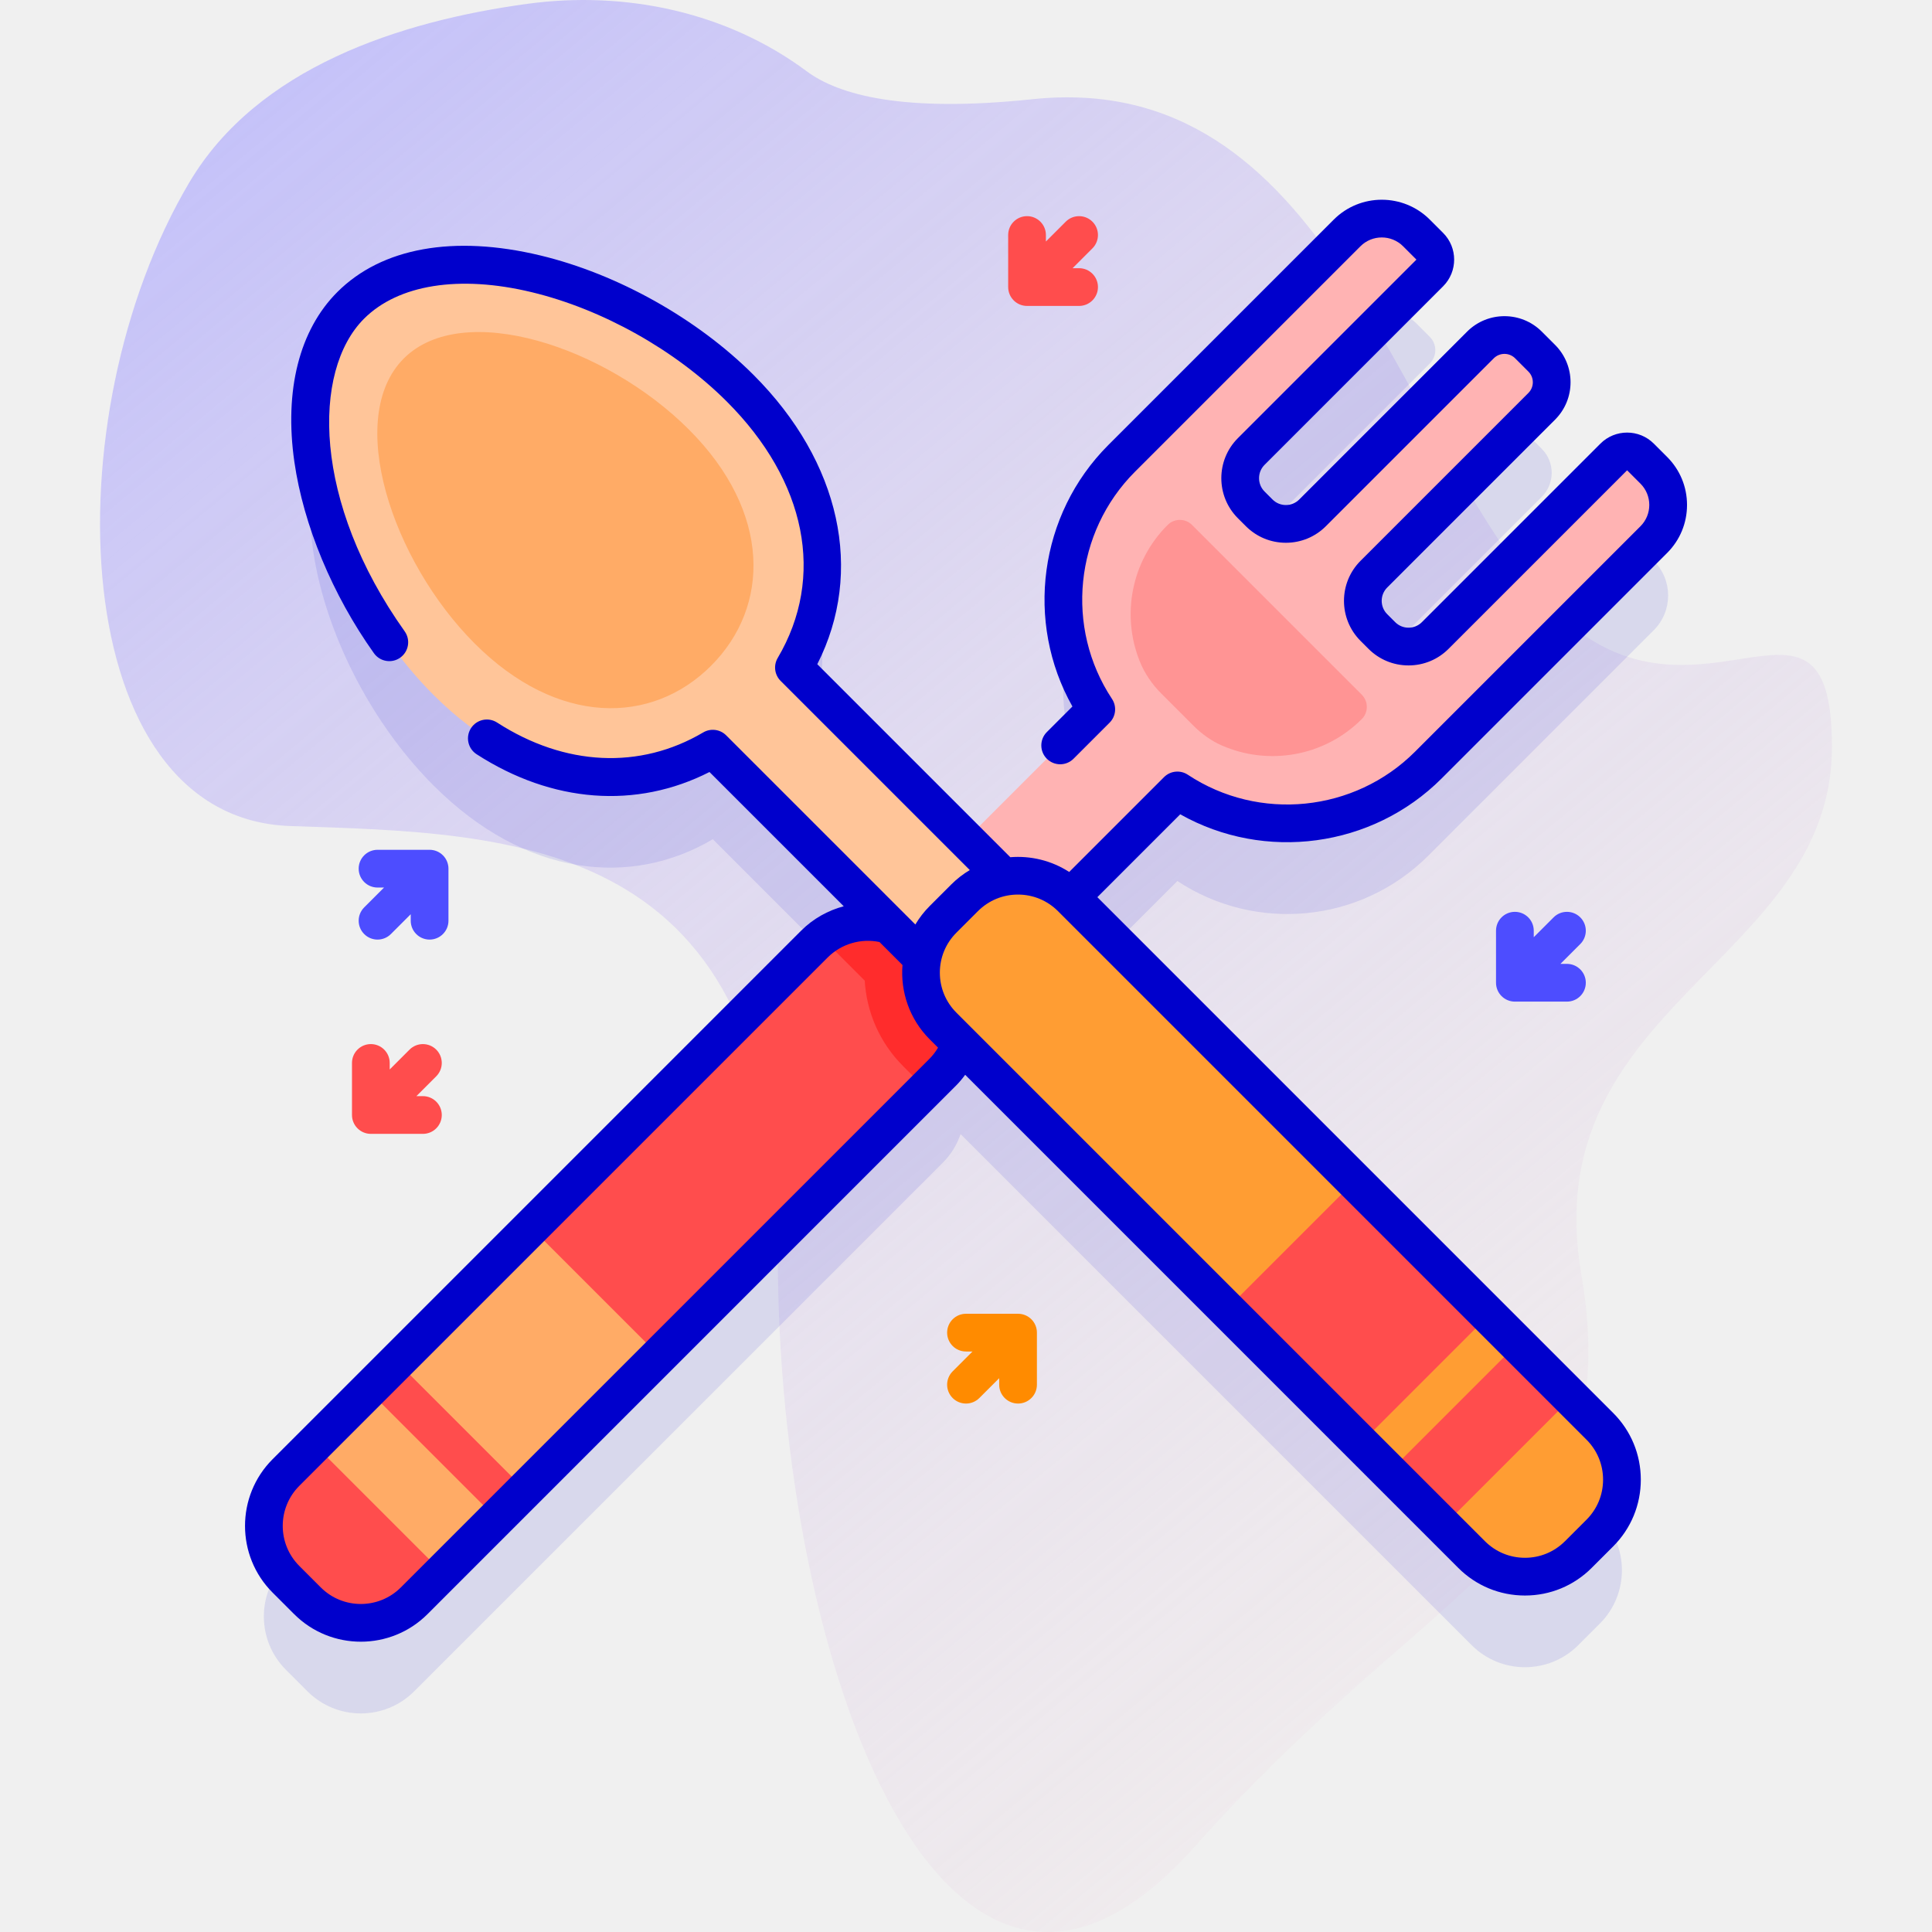
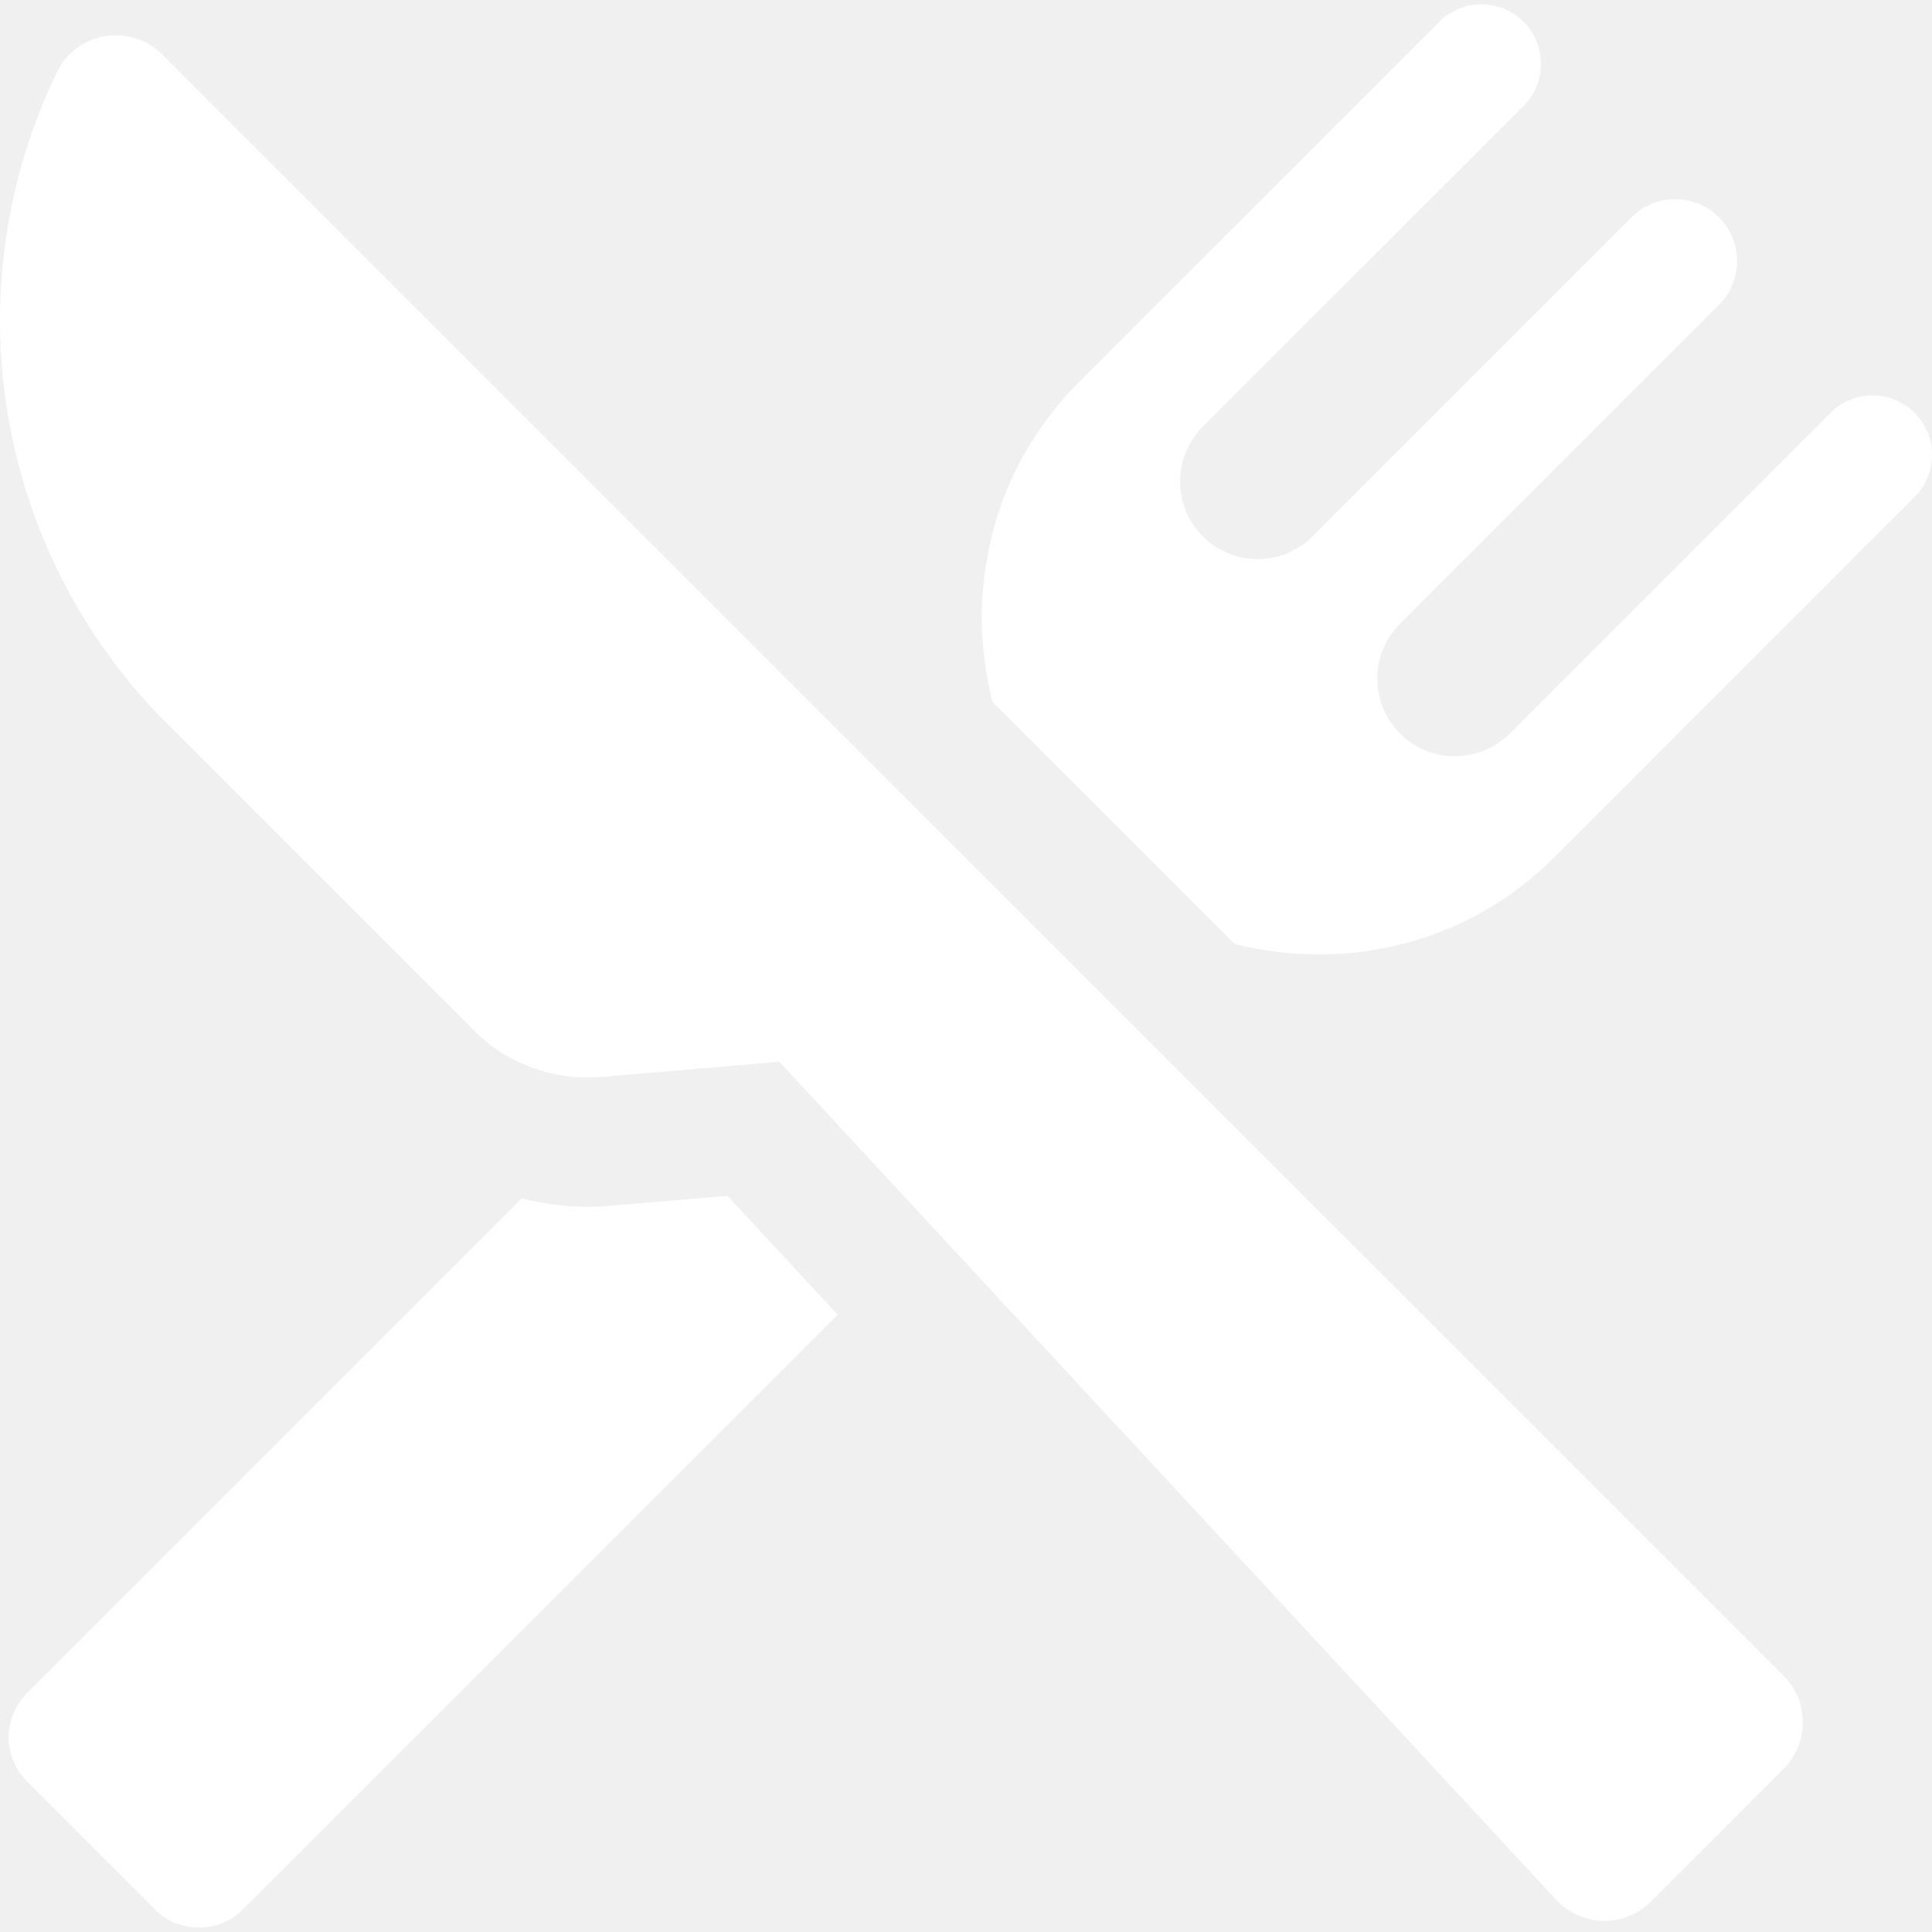
- <svg xmlns="http://www.w3.org/2000/svg" id="Capa_1" enable-background="new 0 0 512 512" height="512" viewBox="0 0 512 512" width="512">
-   <linearGradient id="SVGID_1_" gradientUnits="userSpaceOnUse" x1="15.84" x2="558.827" y1="-84.975" y2="571.716">
-     <stop offset=".001" stop-color="#b3b3ff" />
-     <stop offset=".992" stop-color="#ffe8dc" stop-opacity="0" />
-   </linearGradient>
-   <g>
-     <path d="m213.801 18.895c-21.113-15.7-48.009-21.438-74.078-17.877-33.788 4.615-71.455 16.884-89.49 47.23-36.883 62.059-32.785 168.609 26.637 170.658s129.388 2.049 129.239 112.697c-.15 110.648 44.929 231.541 110.498 157.776s114.747-79.913 102.453-151.629 66.428-82.509 66.428-139.87c0-53.422-38.46 4.82-77.392-40.259s-56.654-139.521-134.517-131.325c-34.065 3.586-51.237-1.05-59.778-7.401z" fill="url(#SVGID_1_)" />
-     <g>
-       <path d="m378.523 226.752 59.751-59.75c5.073-5.073 5.073-13.298 0-18.371l-3.536-3.536c-1.953-1.953-5.118-1.953-7.071 0l-47.32 47.32c-3.905 3.905-10.237 3.905-14.142 0l-2.114-2.114c-3.905-3.905-3.905-10.237 0-14.142l44.491-44.491c3.515-3.515 3.515-9.213 0-12.728l-3.521-3.521c-3.515-3.515-9.213-3.515-12.728 0l-44.491 44.491c-3.905 3.905-10.237 3.905-14.142 0l-2.114-2.114c-3.905-3.905-3.905-10.237 0-14.142l47.32-47.32c1.953-1.953 1.953-5.118 0-7.071l-3.536-3.536c-5.073-5.073-13.298-5.073-18.371 0l-59.751 59.751c-18.079 18.079-20.315 45.987-6.727 66.501l-34.521 34.521-45.595-45.595c12.79-21.656 10.083-49.687-14.244-74.014-29.165-29.165-80.787-44.401-103.229-21.959s-7.206 74.064 21.959 103.229c24.327 24.327 52.358 27.034 74.014 14.244l45.595 45.595-.686.686c-6.306-1.224-13.088.605-17.972 5.489l-140.062 140.062c-7.81 7.81-7.81 20.474 0 28.284l5.699 5.699c7.81 7.81 20.474 7.81 28.284 0l140.062-140.062c2.217-2.217 3.783-4.832 4.741-7.61l135.424 135.424c7.81 7.81 20.474 7.81 28.284 0l5.699-5.699c7.81-7.81 7.81-20.474 0-28.284l-140.062-140.061c-.057-.057-.12-.104-.178-.161l28.288-28.288c20.514 13.589 48.423 11.352 66.502-6.727z" fill="#00c" opacity=".1" />
-       <g>
-         <path d="m438.274 124.631-3.536-3.536c-1.953-1.953-5.118-1.953-7.071 0l-47.32 47.32c-3.905 3.905-10.237 3.905-14.142 0l-2.114-2.114c-3.905-3.905-3.905-10.237 0-14.142l44.491-44.491c3.515-3.515 3.515-9.213 0-12.728l-3.521-3.521c-3.515-3.515-9.213-3.515-12.728 0l-44.491 44.491c-3.905 3.905-10.237 3.905-14.142 0l-2.114-2.114c-3.905-3.905-3.905-10.237 0-14.142l47.32-47.32c1.953-1.953 1.953-5.118 0-7.071l-3.536-3.536c-5.073-5.073-13.298-5.073-18.371 0l-59.751 59.751c-18.079 18.079-20.315 45.987-6.727 66.501l-69.841 69.841 21.5 21.5 69.841-69.841c20.514 13.589 48.423 11.353 66.502-6.726l59.751-59.751c5.073-5.073 5.073-13.298 0-18.371z" fill="#ffb3b3" />
-         <path d="m316.25 192.293c2.187 2.187 4.717 4.027 7.55 5.268 12.248 5.365 27.055 3.037 37.083-6.992 1.786-1.786 1.786-4.681 0-6.467l-44.984-44.984c-1.786-1.786-4.681-1.786-6.467 0-9.759 9.759-12.226 24.041-7.408 36.089 1.289 3.224 3.269 6.129 5.724 8.584z" fill="#ff9494" />
-         <g>
-           <path d="m81.478 424.22-5.699-5.699c-7.81-7.81-7.81-20.474 0-28.284l140.062-140.062c7.81-7.81 20.474-7.81 28.284 0l5.699 5.699c7.81 7.81 7.81 20.474 0 28.284l-140.061 140.062c-7.811 7.811-20.474 7.811-28.285 0z" fill="#ff4d4d" />
-           <path d="m249.82 284.16-4.43 4.43-6.07-6.07c-6.29-6.29-9.67-14.4-10.16-22.65l-11.39-11.39c7.84-6.07 19.16-5.5 26.36 1.7l5.69 5.69c7.81 7.81 7.81 20.48 0 28.29z" fill="#ff2c2c" />
-           <g fill="#ffab66">
-             <path d="m97.298 368.536h20.272v48.059h-20.272z" transform="matrix(.707 -.707 .707 .707 -246.119 190.947)" />
-             <path d="m114.805 336.029h50.272v48.059h-50.272z" transform="matrix(.707 -.707 .707 .707 -213.612 204.412)" />
-           </g>
-         </g>
-       </g>
-       <g>
-         <path d="m196.161 102.891c-29.165-29.165-80.787-44.401-103.229-21.959s-7.206 74.064 21.959 103.229c24.327 24.327 52.358 27.034 74.014 14.244l68.667 68.667 21.5-21.5-68.667-68.667c12.79-21.656 10.083-49.687-14.244-74.014z" fill="#ffc599" />
-         <path d="m182.543 113.804c21.978 21.978 21.562 46.966 5.894 62.634s-40.656 16.084-62.634-5.894-34.467-59.87-18.799-75.538 53.561-3.18 75.539 18.798z" fill="#ffab66" />
-         <g>
-           <path d="m423.973 406.274-5.699 5.699c-7.81 7.81-20.474 7.81-28.284 0l-140.062-140.062c-7.81-7.81-7.81-20.474 0-28.284l5.699-5.699c7.81-7.81 20.474-7.81 28.284 0l140.062 140.062c7.81 7.81 7.81 20.473 0 28.284z" fill="#ff9d33" />
-           <path d="m368.288 370.182h48.059v20.272h-48.059z" fill="#ff4d4d" transform="matrix(.707 -.707 .707 .707 -154.018 388.803)" />
-           <path d="m335.782 322.675h48.059v50.272h-48.059z" fill="#ff4d4d" transform="matrix(.707 -.707 .707 .707 -140.554 356.297)" />
-           <path d="m382.059 206.288 59.75-59.75c3.398-3.398 5.27-7.916 5.27-12.721s-1.871-9.323-5.269-12.721l-3.535-3.535c-3.899-3.898-10.243-3.898-14.143 0l-47.319 47.319c-.944.944-2.2 1.465-3.536 1.465s-2.591-.521-3.536-1.465l-2.114-2.114c-1.95-1.949-1.95-5.122 0-7.071l44.491-44.491c5.458-5.458 5.458-14.341 0-19.799l-3.521-3.522c-5.459-5.458-14.341-5.458-19.799 0l-44.491 44.491c-.944.944-2.2 1.465-3.535 1.465-1.336 0-2.591-.521-3.536-1.465l-2.114-2.114c-1.95-1.949-1.95-5.122 0-7.071l47.319-47.319c3.899-3.899 3.899-10.244 0-14.142l-3.536-3.536c-7.014-7.014-18.427-7.014-25.442 0l-59.75 59.751c-18.394 18.394-22.112 46.925-9.51 69.284l-6.78 6.78c-1.953 1.953-1.953 5.119 0 7.071s5.118 1.952 7.071 0l9.563-9.563c1.681-1.682 1.946-4.314.633-6.297-12.493-18.861-9.93-44.18 6.094-60.204l59.75-59.751c3.116-3.115 8.185-3.115 11.3 0l3.535 3.536-47.319 47.319c-5.848 5.849-5.848 15.365 0 21.213l2.114 2.114c2.833 2.833 6.6 4.394 10.607 4.394 4.006 0 7.773-1.561 10.606-4.394l44.491-44.491c1.559-1.558 4.097-1.56 5.657 0l3.521 3.522c1.56 1.56 1.56 4.097 0 5.657l-44.491 44.491c-5.848 5.849-5.848 15.365 0 21.213l2.114 2.114c2.833 2.833 6.6 4.394 10.607 4.394s7.773-1.561 10.607-4.394l47.319-47.319 3.535 3.535c1.509 1.509 2.34 3.516 2.34 5.65s-.831 4.14-2.34 5.649l-59.75 59.75c-16.024 16.024-41.343 18.587-60.205 6.094-1.982-1.314-4.615-1.048-6.297.633l-25.138 25.138c-4.704-3.044-10.212-4.347-15.607-3.912l-51.15-51.149c12.47-24.549 6.187-53.583-16.895-76.665-14.905-14.905-36.028-26.74-56.503-31.659-22.928-5.507-42.033-2.063-53.796 9.7-10.06 10.06-14.104 26.038-11.387 44.988 2.408 16.795 10.094 35.283 21.087 50.725 1.602 2.25 4.724 2.776 6.973 1.173 2.25-1.602 2.775-4.724 1.173-6.973-24.369-34.229-24.616-69-10.774-82.841 9.074-9.075 25.254-11.643 44.39-7.047 18.758 4.506 38.111 15.349 51.768 29.006 21.1 21.1 26.137 46.496 13.475 67.936-1.16 1.964-.844 4.465.77 6.078l50.133 50.133c-1.753 1.041-3.406 2.312-4.912 3.818l-5.699 5.699c-1.506 1.506-2.778 3.159-3.819 4.911l-50.134-50.132c-1.613-1.612-4.113-1.93-6.078-.77-16.782 9.911-36.693 8.955-54.631-2.621-2.32-1.497-5.414-.83-6.912 1.49-1.497 2.32-.83 5.415 1.49 6.912 20.046 12.937 42.323 14.581 61.712 4.711l35.579 35.579c-4.212 1.114-8.135 3.309-11.294 6.468l-140.062 140.062c-9.748 9.748-9.748 25.608 0 35.355l5.699 5.7c4.874 4.874 11.276 7.311 17.678 7.311s12.804-2.437 17.678-7.311l140.061-140.062c.892-.893 1.683-1.858 2.422-2.858l130.672 130.672c4.722 4.722 11 7.322 17.678 7.322s12.956-2.601 17.678-7.322l5.699-5.699c4.722-4.722 7.322-11 7.322-17.678s-2.601-12.956-7.322-17.678l-136.696-136.694 21.961-21.961c22.36 12.603 50.891 8.884 69.285-9.51zm-135.77 74.335-140.062 140.062c-5.848 5.85-15.364 5.849-21.213 0l-5.699-5.7c-5.849-5.848-5.849-15.365 0-21.213l140.062-140.062c3.572-3.571 8.77-5.093 13.696-4.066l6.096 6.096c-.57 7.06 1.834 14.317 7.223 19.706l2.193 2.193c-.637 1.077-1.394 2.082-2.296 2.984zm178.542 111.508c0 4.007-1.56 7.773-4.394 10.606l-5.699 5.699c-2.833 2.833-6.6 4.394-10.606 4.394s-7.773-1.56-10.606-4.394l-140.063-140.061c-2.833-2.833-4.394-6.6-4.394-10.606s1.56-7.773 4.394-10.606l5.699-5.699c2.833-2.833 6.6-4.394 10.606-4.394s7.773 1.56 10.606 4.394l140.062 140.062c2.835 2.832 4.395 6.599 4.395 10.605z" fill="#00c" />
-         </g>
-       </g>
-       <path d="m269.793 348.162h-13.793c-2.761 0-5 2.239-5 5s2.239 5 5 5h1.722l-5.258 5.258c-1.953 1.953-1.953 5.119 0 7.071.977.976 2.256 1.464 3.536 1.464s2.559-.488 3.536-1.464l5.258-5.258v1.722c0 2.761 2.239 5 5 5s5-2.239 5-5v-13.793c-.001-2.761-2.239-5-5.001-5z" fill="#ff8b00" />
-       <g fill="#4d4dff">
-         <path d="m113.846 225.207h-13.793c-2.761 0-5 2.239-5 5s2.239 5 5 5h1.722l-5.258 5.258c-1.953 1.953-1.953 5.119 0 7.071.977.976 2.256 1.464 3.536 1.464s2.559-.488 3.536-1.464l5.258-5.258v1.722c0 2.761 2.239 5 5 5s5-2.239 5-5v-13.793c-.001-2.762-2.24-5-5.001-5z" />
-         <path d="m415.254 255.439h-1.722l5.258-5.258c1.953-1.953 1.953-5.119 0-7.071s-5.118-1.952-7.071 0l-5.258 5.258v-1.723c0-2.761-2.239-5-5-5s-5 2.239-5 5v13.793c0 2.761 2.239 5 5 5h13.794c2.761 0 5-2.239 5-5s-2.239-4.999-5.001-4.999z" />
-       </g>
-       <g fill="#ff4d4d">
-         <path d="m285.969 71.075h-1.722l5.258-5.258c1.953-1.953 1.953-5.119 0-7.071s-5.118-1.952-7.071 0l-5.258 5.258v-1.722c0-2.761-2.239-5-5-5s-5 2.239-5 5v13.793c0 2.761 2.239 5 5 5h13.793c2.761 0 5-2.239 5-5s-2.239-5-5-5z" />
-         <path d="m115.608 278.158c-1.953-1.952-5.118-1.952-7.071 0l-5.258 5.258v-1.723c0-2.761-2.239-5-5-5s-5 2.239-5 5v13.793c0 2.761 2.239 5 5 5h13.794c2.761 0 5-2.239 5-5s-2.239-5-5-5h-1.722l5.258-5.258c1.952-1.952 1.952-5.118-.001-7.07z" />
-       </g>
-     </g>
+ <svg xmlns="http://www.w3.org/2000/svg" width="23" height="23" viewBox="0 0 23 23" fill="none">
+   <g clip-path="url(#clip0)">
+     <path d="M7.287 14.353C7.19 14.361 7.092 14.366 6.995 14.366C6.727 14.366 6.467 14.327 6.213 14.268L0.321 20.16C0.032 20.449 0.032 20.918 0.321 21.206L1.846 22.732C2.135 23.02 2.603 23.02 2.892 22.732L9.973 15.652L8.66 14.236L7.287 14.353Z" fill="white" />
+     <path d="M22.792 4.914C22.515 4.638 22.068 4.638 21.792 4.914L17.974 8.732C17.612 9.093 17.027 9.093 16.666 8.732C16.306 8.372 16.306 7.787 16.666 7.426L20.465 3.628C20.752 3.341 20.752 2.875 20.465 2.587C20.177 2.3 19.711 2.3 19.424 2.587L15.626 6.385C15.265 6.746 14.681 6.746 14.319 6.385C13.959 6.025 13.959 5.439 14.319 5.079L18.137 1.262C18.414 0.985 18.414 0.537 18.137 0.259C17.86 -0.017 17.412 -0.017 17.134 0.259L12.84 4.555C11.807 5.588 11.481 7.038 11.815 8.358L14.694 11.237C16.014 11.57 17.465 11.244 18.497 10.212L22.792 5.917C23.069 5.64 23.069 5.191 22.792 4.914Z" fill="white" />
+     <path d="M1.93 0.648C1.783 0.5 1.584 0.42 1.379 0.42C1.336 0.42 1.292 0.423 1.249 0.431C1.001 0.473 0.787 0.632 0.678 0.859C-0.58 3.46 -0.055 6.571 1.988 8.614L5.641 12.267C6.002 12.628 6.489 12.827 6.995 12.827C7.049 12.827 7.103 12.825 7.157 12.821L9.278 12.64L18.528 22.618C18.672 22.773 18.873 22.863 19.085 22.868C19.089 22.868 19.094 22.868 19.098 22.868C19.305 22.868 19.504 22.786 19.651 22.64L21.235 21.055C21.381 20.909 21.463 20.711 21.463 20.504C21.463 20.298 21.381 20.099 21.236 19.953L1.93 0.648Z" fill="white" />
  </g>
+   <defs>
+     <clipPath id="clip0">
+       <rect width="23" height="23" fill="white" />
+     </clipPath>
+   </defs>
</svg>
